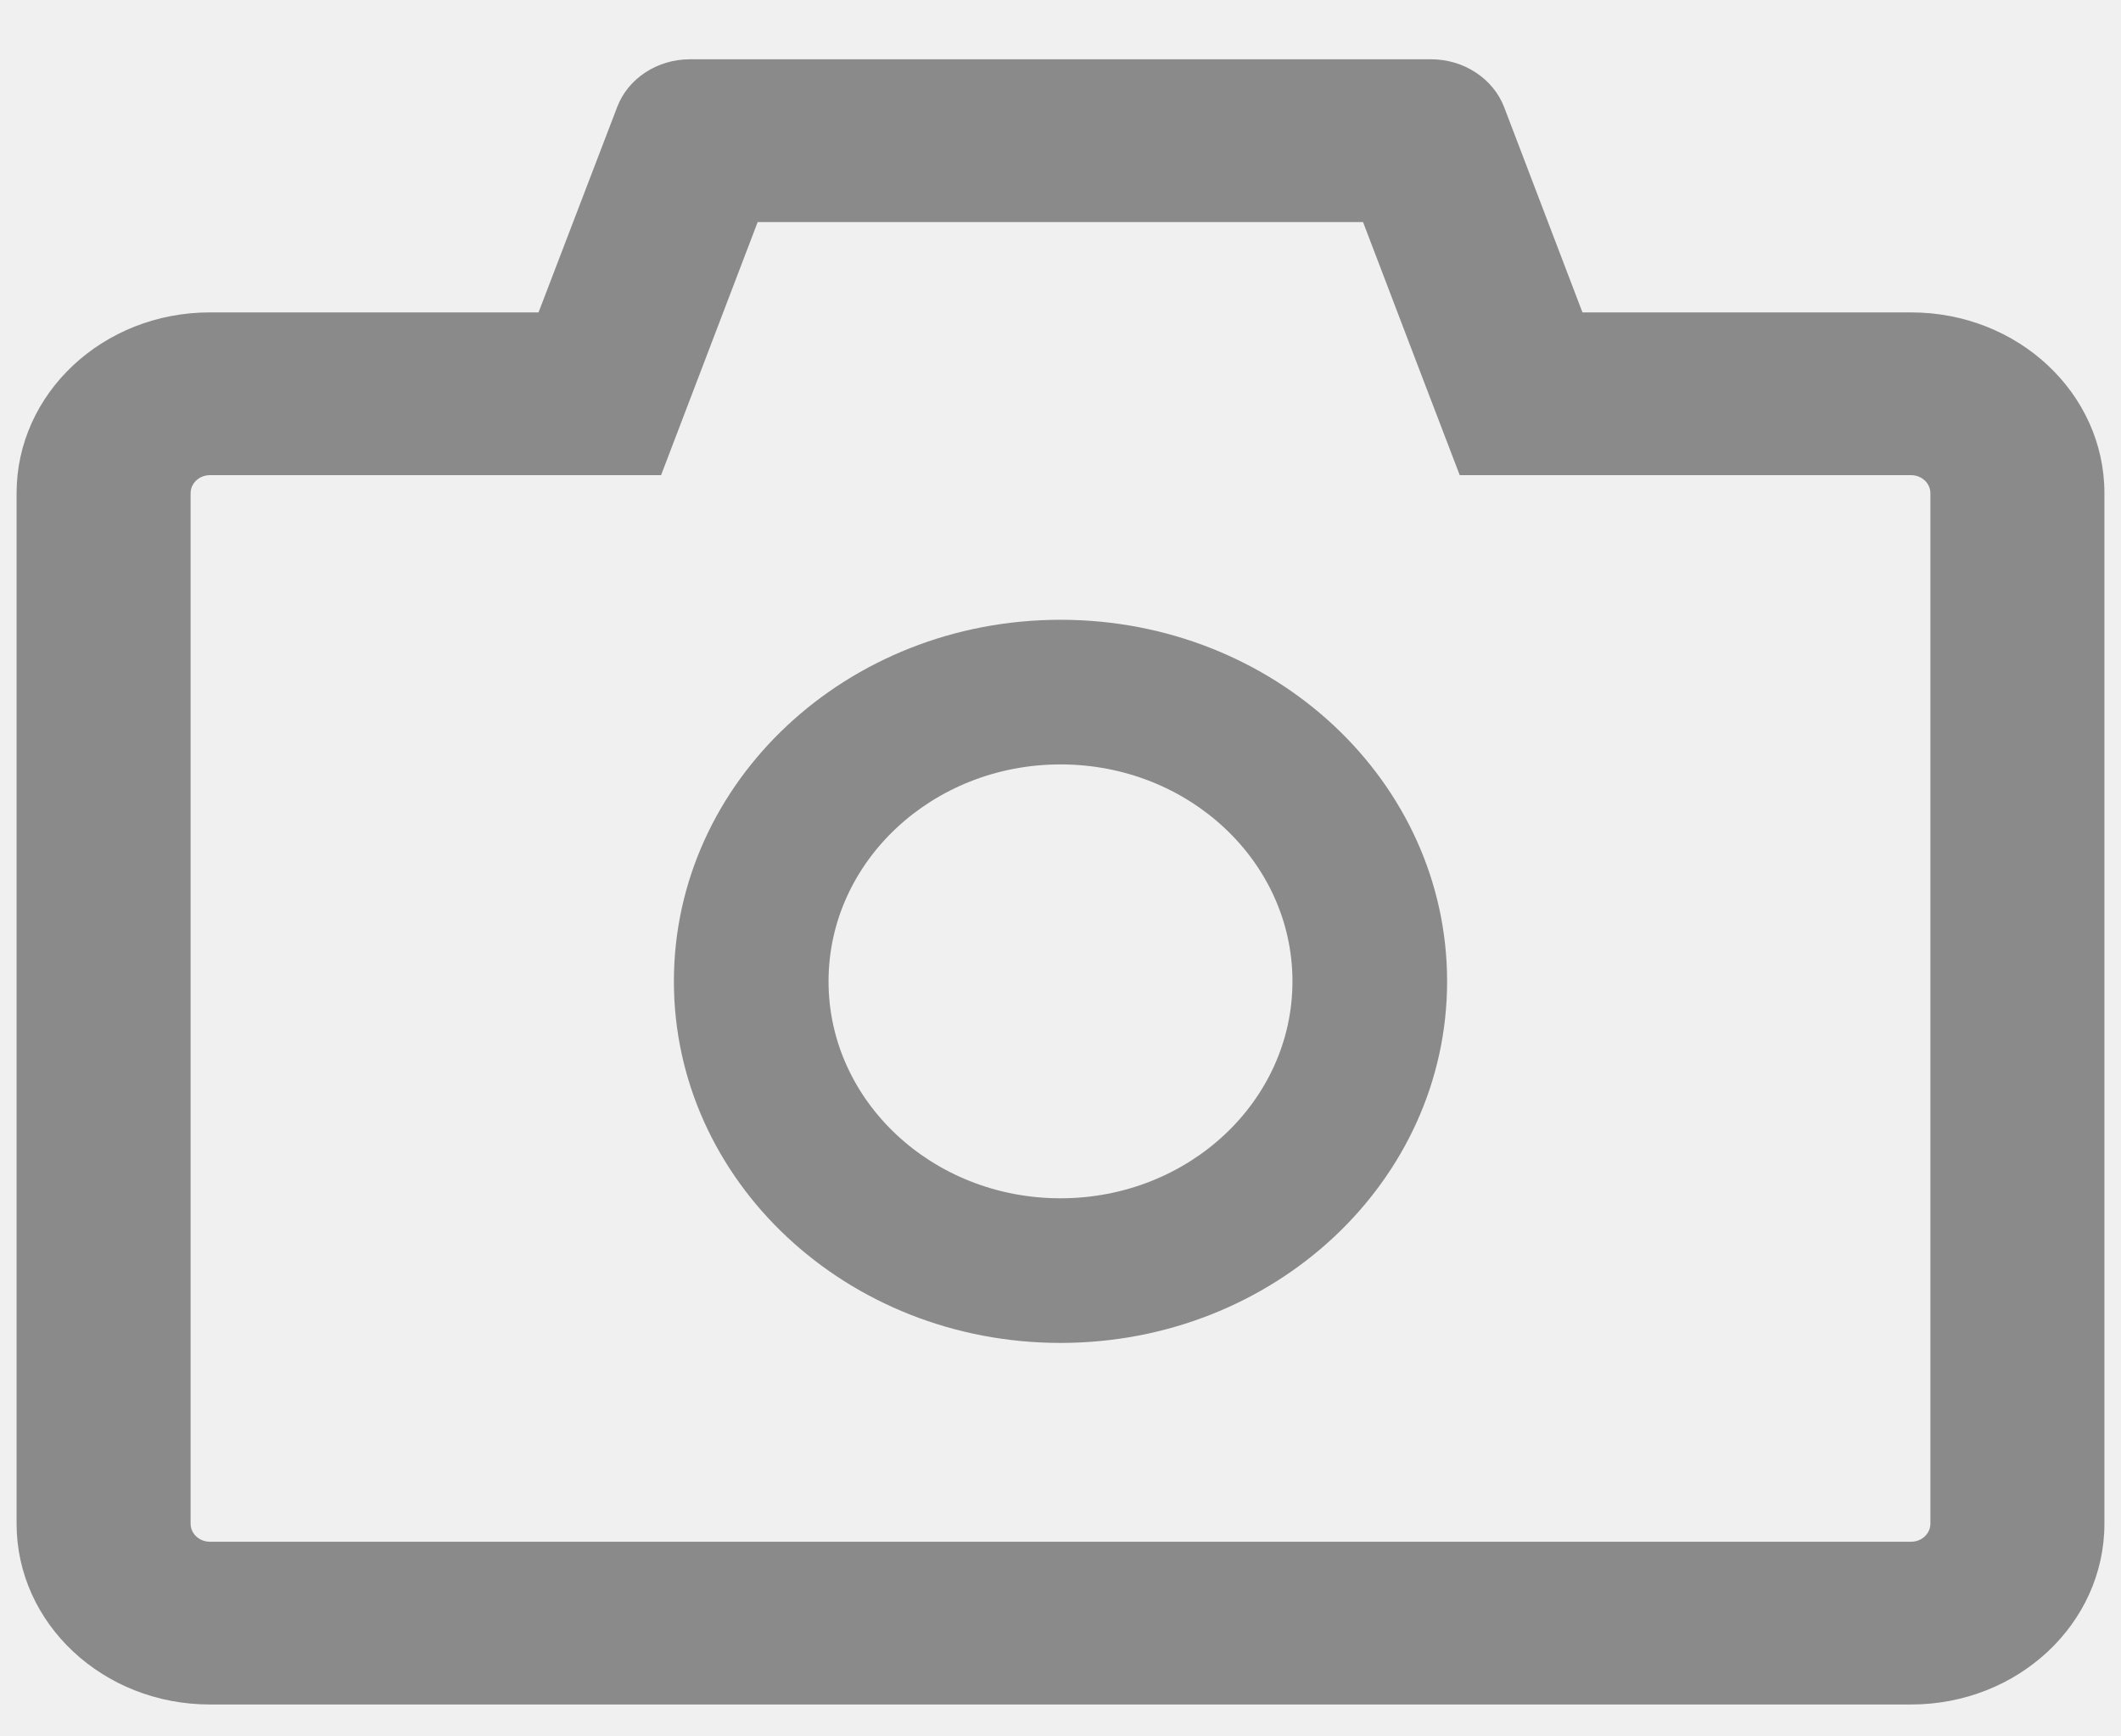
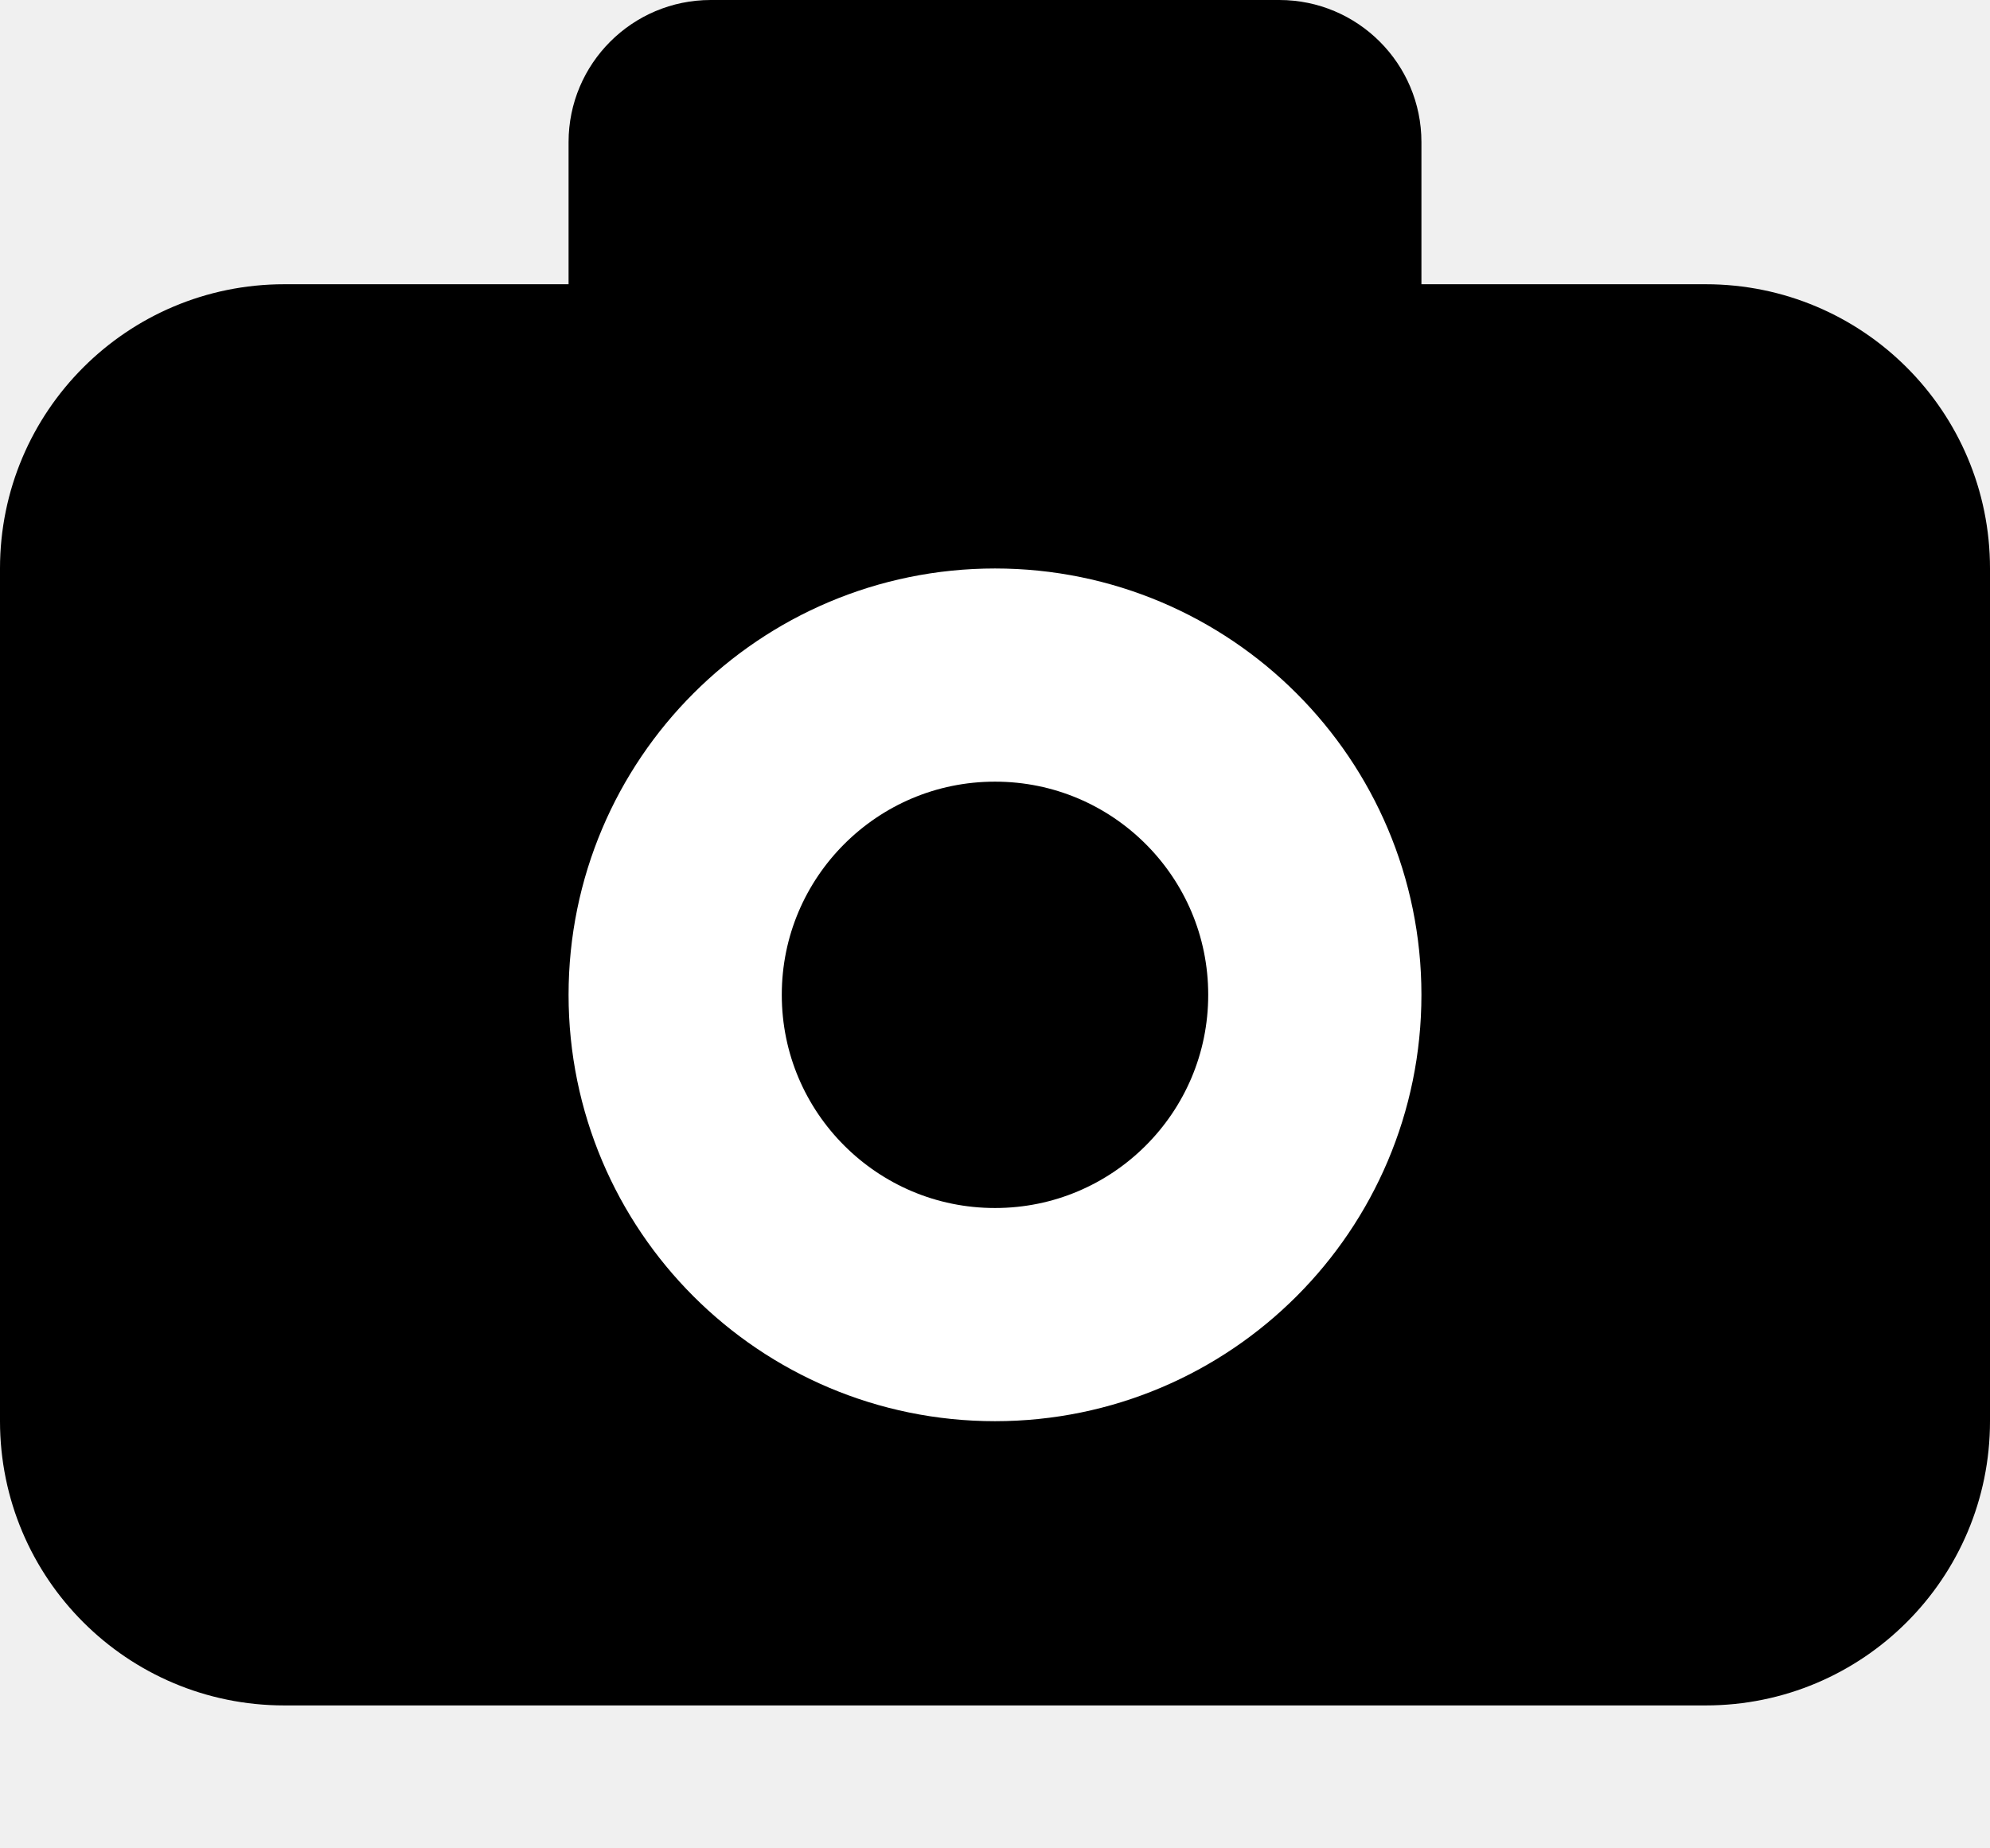
- <svg xmlns="http://www.w3.org/2000/svg" width="22" height="18" viewBox="0 0 22 18" fill="none">
-   <path d="M19.823 3.24H16.414L15.602 1.112C15.546 0.966 15.443 0.841 15.307 0.752C15.172 0.663 15.011 0.615 14.845 0.615H7.155C6.817 0.615 6.513 0.814 6.401 1.112L5.586 3.24H2.177C1.069 3.24 0.172 4.079 0.172 5.115V15.803C0.172 16.839 1.069 17.678 2.177 17.678H19.823C20.931 17.678 21.828 16.839 21.828 15.803V5.115C21.828 4.079 20.931 3.24 19.823 3.24ZM20.023 15.803C20.023 15.906 19.933 15.99 19.823 15.99H2.177C2.067 15.99 1.977 15.906 1.977 15.803V5.115C1.977 5.012 2.067 4.928 2.177 4.928H6.857L7.285 3.807L7.859 2.303H14.138L14.712 3.807L15.141 4.928H19.823C19.933 4.928 20.023 5.012 20.023 5.115V15.803ZM11 6.428C8.784 6.428 6.99 8.106 6.99 10.178C6.99 12.25 8.784 13.928 11 13.928C13.216 13.928 15.01 12.25 15.01 10.178C15.01 8.106 13.216 6.428 11 6.428ZM11 12.428C9.672 12.428 8.594 11.42 8.594 10.178C8.594 8.936 9.672 7.928 11 7.928C12.329 7.928 13.406 8.936 13.406 10.178C13.406 11.42 12.329 12.428 11 12.428Z" fill="#8A8A8A" />
+ <svg xmlns="http://www.w3.org/2000/svg" width="14" height="13" viewBox="0 0 14 13" fill="none">
+   <path fill-rule="evenodd" clip-rule="evenodd" d="M5 0C4.448 0 4 0.448 4 1V2H2C0.895 2 0 2.895 0 4V10C0 11.105 0.895 12 2 12H12C13.105 12 14 11.105 14 10V4C14 2.895 13.105 2 12 2H10V1C10 0.448 9.552 0 9 0H5Z" fill="black" />
+   <circle cx="7" cy="7" r="2.25" stroke="white" stroke-width="1.5" />
</svg>
